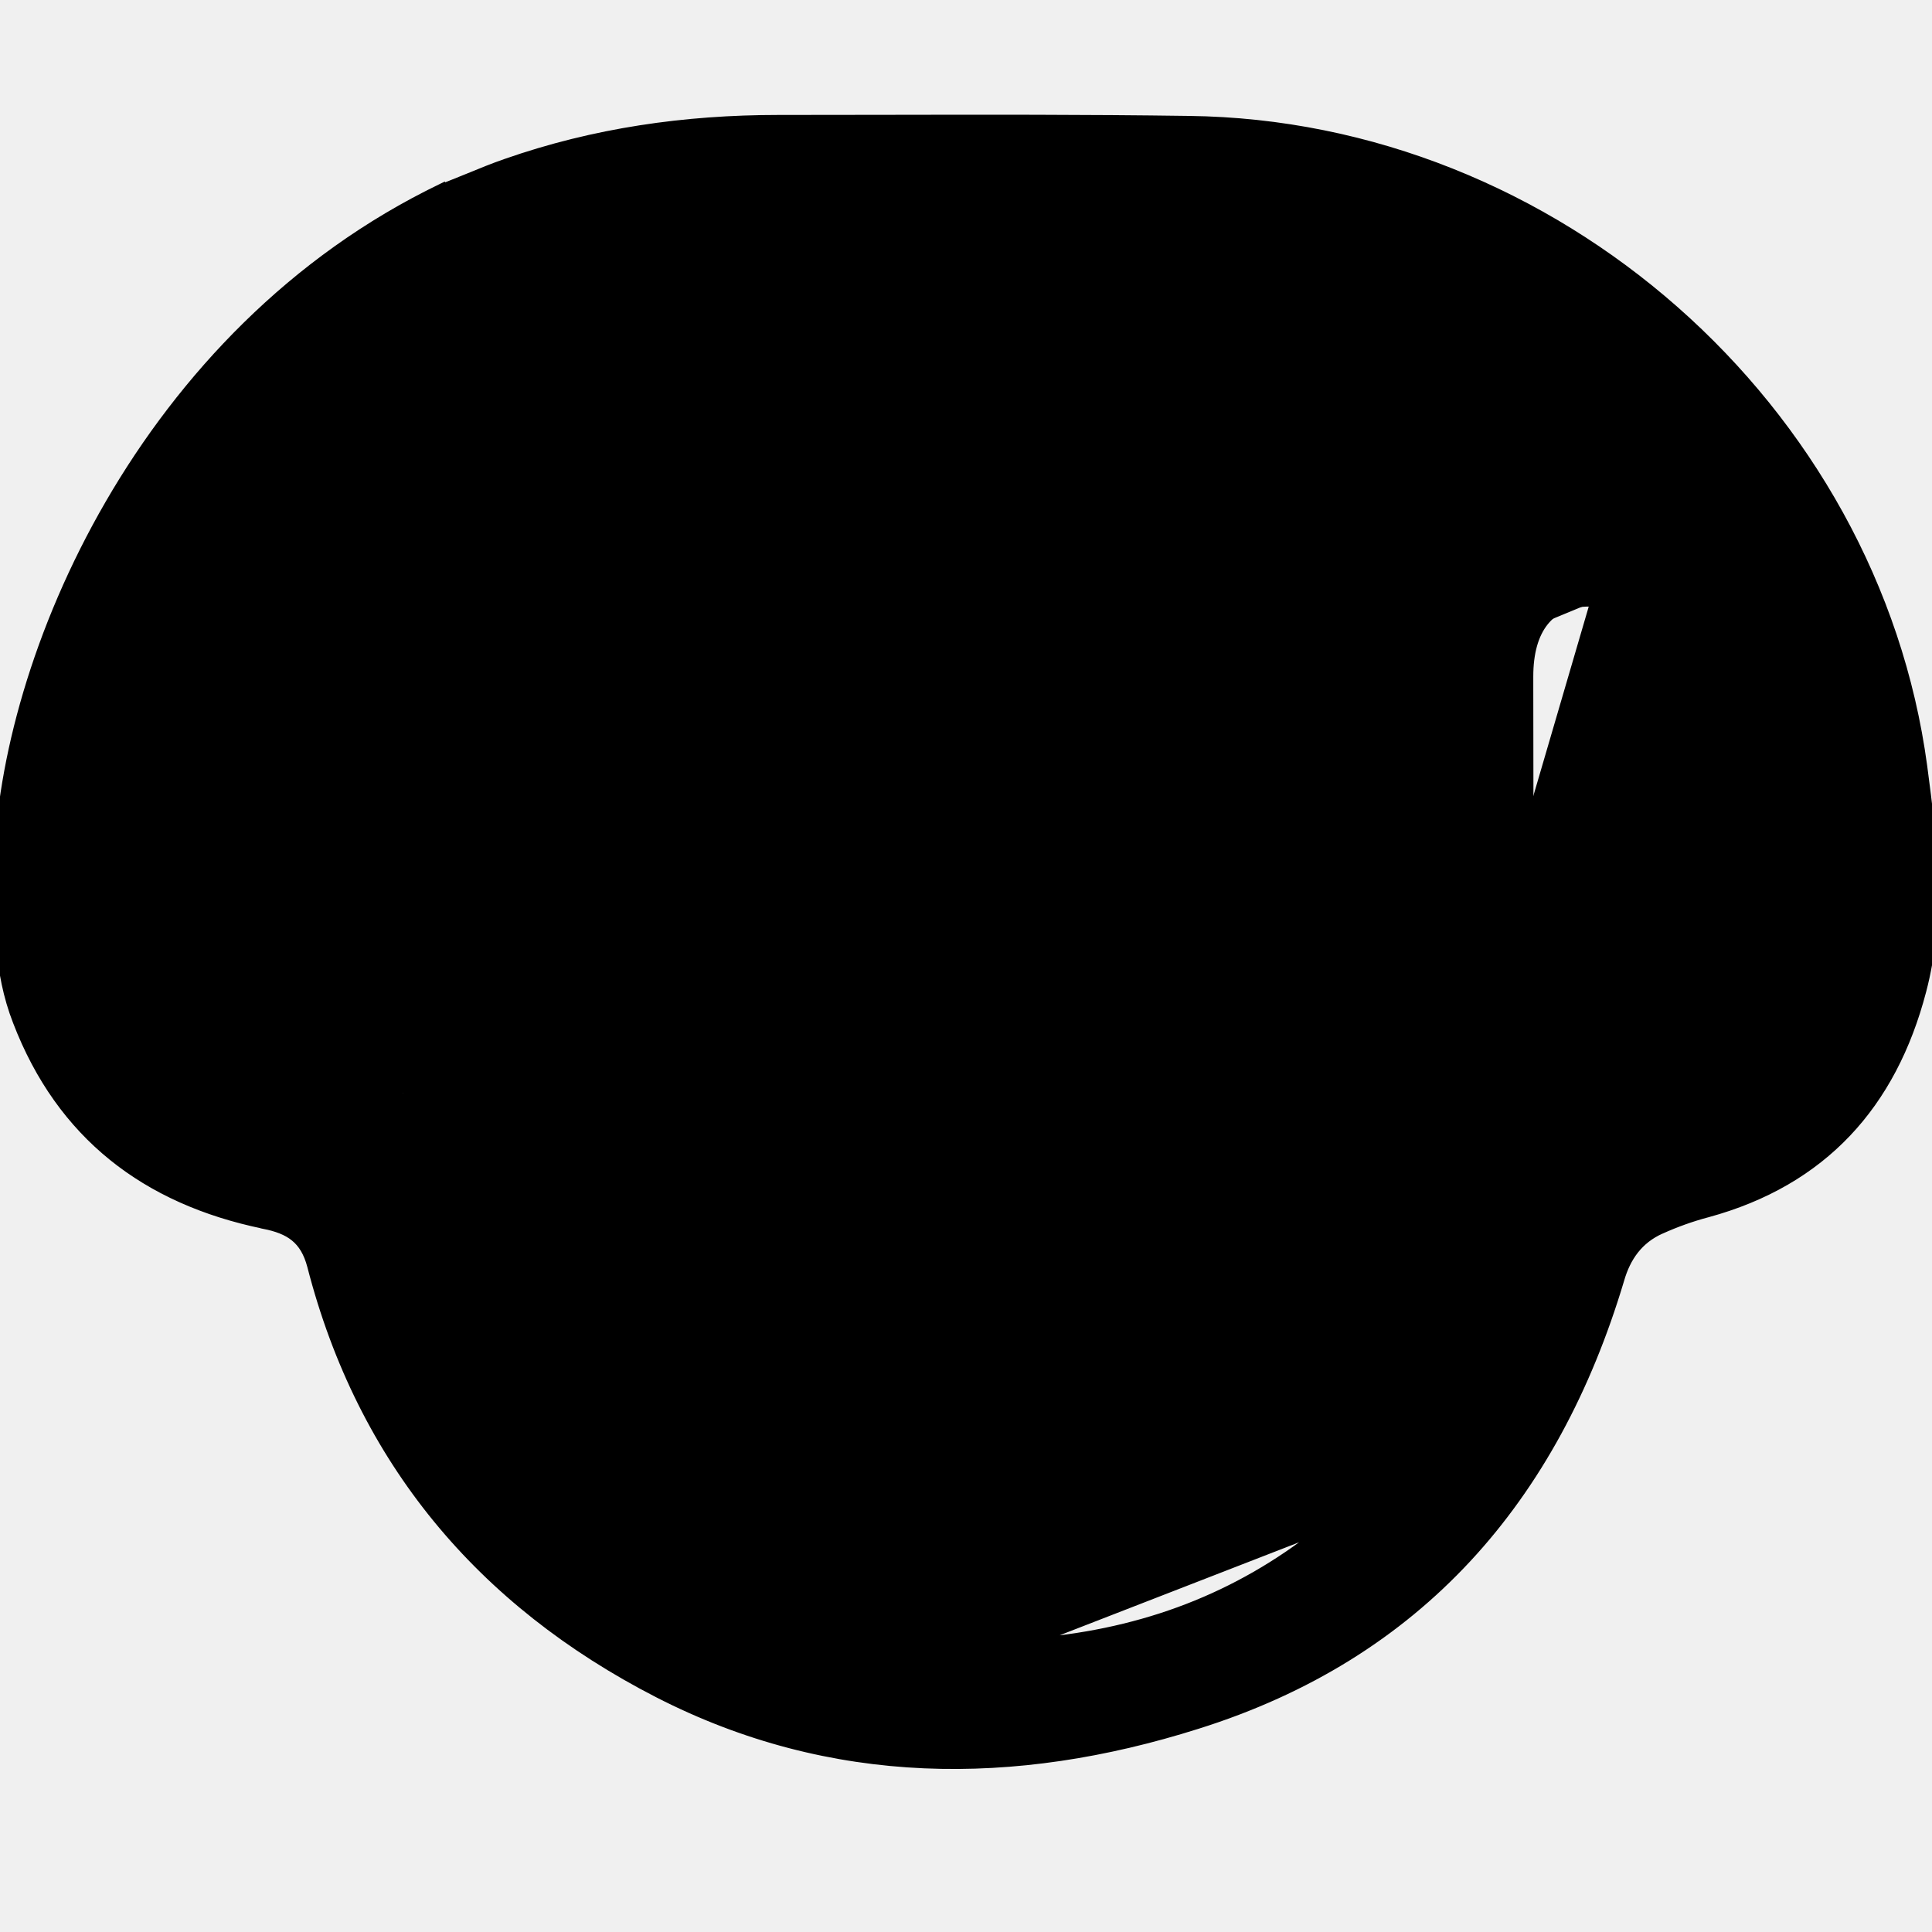
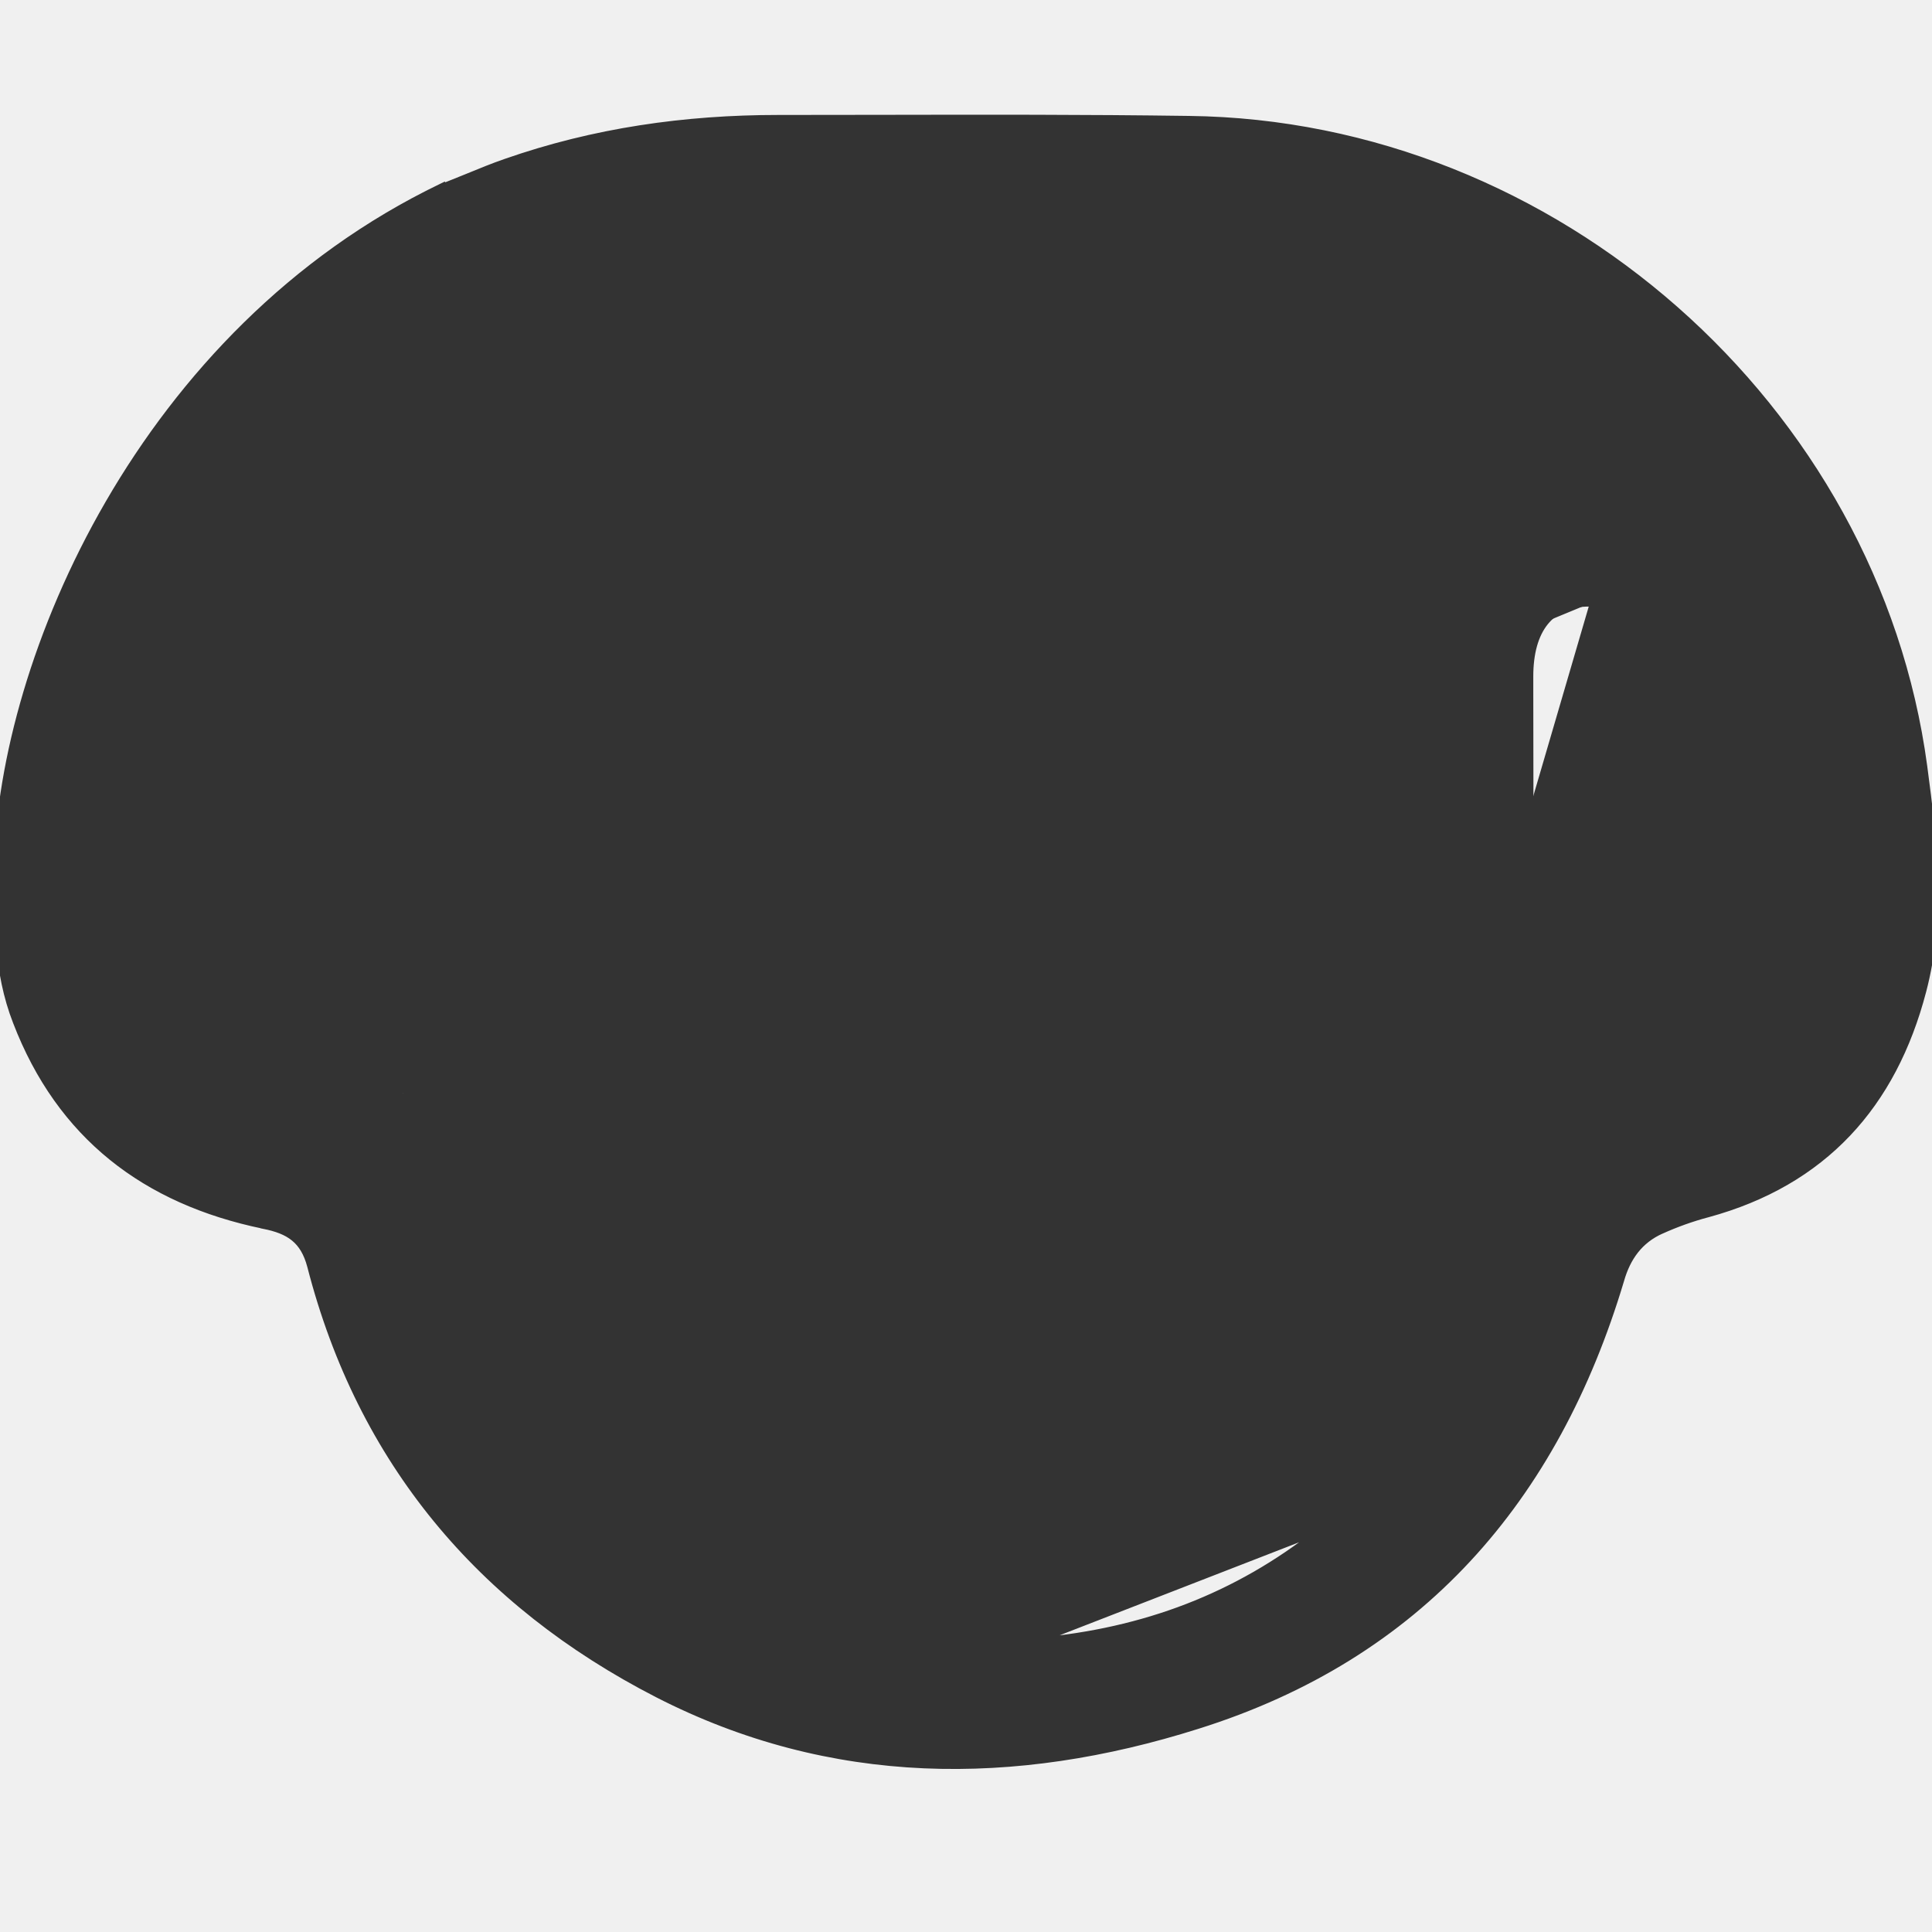
<svg xmlns="http://www.w3.org/2000/svg" width="32" height="32" viewBox="0 0 32 32" fill="none">
-   <g clip-path="url(#clip0_965_1762)">
-     <path d="M21.832 25.369L21.832 25.369C24.206 23.49 25.33 21.01 25.346 18.01V18.01C25.356 16.542 25.353 15.073 25.349 13.604C25.348 12.87 25.346 12.135 25.346 11.4V11.4V11.399V11.399V11.399V11.398V11.398V11.398V11.397V11.397V11.396V11.396V11.396V11.395V11.395V11.395V11.394V11.394V11.394V11.393V11.393V11.393V11.392V11.392V11.391V11.391V11.391V11.39V11.39V11.389V11.389V11.389V11.388V11.388V11.388V11.387V11.387V11.386V11.386V11.386V11.385V11.385V11.385V11.384V11.384V11.383V11.383V11.383V11.382V11.382V11.382V11.381V11.381V11.38V11.38V11.38V11.379V11.379V11.379V11.378V11.378V11.377V11.377V11.377V11.376V11.376V11.376V11.375V11.375V11.374V11.374V11.374V11.373V11.373V11.373V11.372V11.372V11.371V11.371V11.371V11.37V11.37V11.37V11.369V11.369V11.368V11.368V11.367V11.367V11.367V11.366V11.366V11.366V11.365V11.365V11.364V11.364V11.364V11.363V11.363V11.363V11.362V11.362V11.361V11.361V11.361V11.36V11.36V11.36V11.359V11.359V11.358V11.358V11.358V11.357V11.357V11.356V11.356V11.356V11.355V11.355V11.354V11.354V11.354V11.353V11.353V11.353V11.352V11.352V11.351V11.351V11.351V11.35V11.35V11.35V11.349V11.349V11.348V11.348V11.348V11.347V11.347V11.346V11.346V11.346V11.345V11.345V11.344V11.344V11.344V11.343V11.343V11.342V11.342V11.342V11.341V11.341V11.341V11.34V11.34V11.339V11.339V11.339V11.338V11.338V11.338V11.337V11.337V11.336V11.336V11.335V11.335V11.335V11.334V11.334V11.334V11.333V11.333V11.332V11.332V11.332V11.331V11.331V11.33V11.33V11.33V11.329V11.329V11.329V11.328V11.328V11.327V11.327V11.326V11.326V11.326V11.325V11.325V11.325V11.324V11.324V11.323V11.323V11.323V11.322V11.322V11.322V11.321V11.321V11.32V11.32V11.319V11.319V11.319V11.318V11.318V11.318V11.317V11.317V11.316V11.316V11.316V11.315V11.315V11.314V11.314V11.314V11.313V11.313V11.312V11.312V11.312V11.311V11.311V11.31V11.31V11.31V11.309V11.309V11.309V11.308V11.308V11.307V11.307V11.307V11.306V11.306V11.305V11.305V11.305V11.304V11.304V11.303V11.303V11.303V11.302V11.302V11.302V11.301V11.301V11.3V11.3V11.3V11.299V11.299V11.298V11.298V11.298V11.297V11.297V11.296V11.296V11.296V11.295V11.295V11.294V11.294V11.294V11.293V11.293V11.293V11.292V11.292V11.291V11.291V11.29V11.29V11.29V11.289V11.289V11.289V11.288V11.288V11.287V11.287V11.287V11.286V11.286V11.285V11.285V11.285V11.284V11.284V11.284V11.283V11.283V11.282V11.282V11.281V11.281V11.281V11.28V11.28V11.28V11.279V11.279V11.278V11.278V11.278V11.277V11.277V11.276V11.276V11.276V11.275V11.275V11.274V11.274V11.274V11.273V11.273V11.273V11.272V11.272V11.271V11.271V11.271V11.27V11.27V11.269V11.269V11.269V11.268V11.268V11.268V11.267V11.267V11.266V11.266V11.265V11.265V11.265V11.264V11.264V11.264V11.263V11.263V11.262V11.262V11.262V11.261V11.261V11.261V11.26V11.26V11.259V11.259V11.258V11.258V11.258V11.257V11.257V11.257V11.256V11.256V11.255V11.255V11.255V11.254V11.254V11.254V11.253V11.253V11.252V11.252V11.252V11.251V11.251V11.25V11.25V11.25V11.249V11.249V11.248V11.248V11.248V11.247V11.247V11.247V11.246V11.246V11.245V11.245V11.245V11.244V11.244V11.243V11.243V11.243V11.242V11.242V11.242V11.241V11.241V11.24V11.24V11.24V11.239V11.239V11.239V11.238V11.238V11.237V11.237V11.237V11.236V11.236V11.235V11.235V11.235V11.234V11.234V11.233V11.233V11.233V11.232V11.232V11.232V11.231V11.231V11.23V11.23V11.23V11.229V11.229V11.229V11.228V11.228V11.227V11.227V11.227V11.226V11.226V11.226V11.225V11.225V11.224V11.224V11.224V11.223V11.223V11.223V11.222V11.222V11.221V11.221V11.221V11.22V11.22V11.22V11.219V11.219V11.218V11.218V11.218V11.217V11.217V11.216V11.216V11.216V11.215V11.215V11.215V11.214V11.214V11.213V11.213V11.213V11.212V11.212V11.212V11.211V11.211V11.21V11.21V11.21V11.209V11.209V11.209V11.208V11.208V11.208V11.207V11.207V11.207V11.206V11.206V11.205V11.205V11.205V11.204V11.204V11.204C25.346 10.819 25.43 10.515 25.598 10.307C25.767 10.098 26.016 9.993 26.329 9.997M21.832 25.369L6.673 18.105M21.832 25.369C20.489 26.433 18.949 27.02 17.18 27.176M21.832 25.369L17.18 27.176M26.329 9.997C26.631 9.997 26.875 10.113 27.044 10.329C27.211 10.543 27.299 10.85 27.303 11.227L27.303 11.227L27.303 11.24V11.252V11.265V11.278V11.29V11.303V11.316V11.329V11.341V11.354V11.367V11.379V11.392V11.405V11.417V11.43V11.443V11.455V11.468V11.481V11.493V11.506V11.519V11.531V11.544V11.557V11.569V11.582V11.595V11.607V11.62V11.633V11.646V11.658V11.671V11.684V11.696V11.709V11.722V11.734V11.747V11.76V11.772V11.785V11.798V11.81V11.823V11.836V11.848V11.861V11.874V11.886V11.899V11.912V11.925V11.937V11.95V11.963V11.975V11.988V12.001V12.013V12.026V12.039V12.051V12.064V12.077V12.089V12.102V12.115V12.127V12.14V12.153V12.165V12.178V12.191V12.204V12.216V12.229V12.242V12.254V12.267V12.28V12.292V12.305V12.318V12.33V12.343V12.356V12.368V12.381V12.394V12.406V12.419V12.432V12.444V12.457V12.47V12.482V12.495V12.508V12.521V12.533V12.546V12.559V12.571V12.584V12.597V12.609V12.622V12.635V12.647V12.66V12.673V12.685V12.698V12.711V12.723V12.736V12.749V12.761V12.774V12.787V12.8V12.812V12.825V12.838V12.85V12.863V12.876V12.888V12.901V12.914V12.926V12.939V12.952V12.964V12.977V12.99V13.002V13.015V13.028V13.04V13.053V13.066V13.079V13.091V13.104V13.117V13.129V13.142V13.155V13.167V13.18V13.193V13.205V13.218V13.231V13.243V13.256V13.269V13.281V13.294V13.307V13.319V13.332V13.345V13.357V13.37V13.383V13.396V13.408V13.421V13.434V13.446V13.459V13.472V13.484V13.497V13.51V13.522V13.535V13.548V13.56V13.573V13.586V13.598V13.611V13.624V13.636V13.649V13.662V13.675V13.687V13.7V13.713V13.725V13.738V13.751V13.763V13.776V13.789V13.801V13.814V13.827V13.839V13.852V13.865V13.877V13.89V13.903V13.915V13.928V13.941V13.953V13.966V13.979V13.992V14.004V14.017V14.03V14.042V14.055V14.068V14.08V14.093V14.106V14.118V14.131V14.144V14.156V14.169V14.182V14.194V14.207V14.22V14.232V14.245V14.258V14.27V14.283V14.296V14.309V14.321V14.334V14.347V14.359V14.372V14.385V14.397V14.41V14.423V14.435V14.448V14.461V14.473V14.486V14.499V14.511V14.524V14.537V14.549V14.562V14.575V14.587V14.6V14.613V14.626V14.638V14.651V14.664V14.676V14.689V14.702V14.714V14.727V14.74V14.752V14.765V14.778V14.79V14.803V14.816V14.828V14.841V14.854V14.866V14.879V14.892V14.905V14.917V14.93V14.943V14.955V14.968V14.98V14.993V15.006V15.019V15.031V15.044V15.057V15.069V15.082V15.095V15.107V15.12V15.133V15.145V15.158V15.171V15.183V15.196V15.209V15.222V15.234V15.247V15.259V15.272V15.285V15.298V15.31V15.323V15.336V15.348V15.361V15.374V15.386V15.399V15.412V15.424V15.437V15.45V15.462V15.475V15.488V15.5V15.513V15.526V15.539V15.551V15.564V15.576V15.589V15.602V15.615V15.627V15.64V15.653V15.665V15.678V15.691V15.703V15.716V15.729V15.741V15.754V15.767V15.779V15.792V15.805V15.818V15.83V15.843V15.855V15.868V15.881V15.893V15.906V15.919V15.932V15.944V15.957V15.97V15.982V15.995V16.008V16.02V16.033V16.046V16.058V16.071V16.084V16.096V16.109V16.122V16.134V16.147V16.16V16.172V16.185V16.198V16.211V16.223V16.236V16.249V16.261V16.274V16.287V16.299V16.312V16.325V16.337V16.35V16.363V16.375V16.388V16.401V16.413V16.426V16.439V16.451V16.464V16.477V16.489V16.502V16.515V16.528V16.54V16.553V16.566V16.578V16.591V16.604V16.616V16.629V16.642V16.654V16.667V16.68V16.692V16.705V16.718V16.73V16.743V16.756V16.768V16.781V16.794V16.806V16.819V16.832V16.845V16.857V16.87V16.883V16.895V16.908V16.921V16.933V16.946V16.959V16.971V16.984V16.997V17.009V17.022V17.035V17.047V17.06V17.073V17.085V17.098V17.111V17.124V17.136V17.149V17.162V17.174V17.187V17.2V17.212V17.225V17.238V17.25V17.263V17.276V17.288V17.301V17.314V17.326V17.339V17.352V17.364V17.377V17.39V17.402V17.415V17.428V17.441V17.453V17.466V17.479V17.491V17.504V17.517V17.529V17.542V17.555V17.567V17.58V17.593V17.605V17.618V17.631V17.643V17.656V17.669V17.681V17.694V17.707V17.72C27.303 17.853 27.303 17.978 27.311 18.11C27.319 18.211 27.344 18.265 27.381 18.292C27.418 18.32 27.48 18.331 27.591 18.308L27.591 18.308C28.191 18.189 28.777 17.819 29.223 17.322C29.67 16.825 29.974 16.203 30.017 15.583L30.017 15.583C30.3 11.485 28.735 8.22 25.445 5.79C23.638 4.46 21.539 3.95 19.302 3.935C16.971 3.919 14.64 3.919 12.309 3.958L12.309 3.958C11.617 3.966 10.925 4.068 10.247 4.201C9.777 4.296 9.315 4.438 8.825 4.589C8.627 4.651 8.423 4.713 8.212 4.775L8.174 4.786L8.171 4.781C6.94 5.213 5.838 6.153 4.989 7.08C4.13 8.017 3.534 8.937 3.325 9.293L3.325 9.293C2.161 11.267 1.721 13.42 1.988 15.683L1.988 15.683C2.144 17.013 3.169 18.044 4.485 18.324C4.557 18.337 4.629 18.338 4.738 18.338C4.742 18.297 4.745 18.257 4.749 18.218C4.762 18.083 4.773 17.957 4.773 17.83V17.817V17.804V17.791V17.778V17.766V17.753V17.74V17.727V17.714V17.701V17.689V17.676V17.663V17.65V17.637V17.625V17.612V17.599V17.586V17.573V17.561V17.548V17.535V17.522V17.509V17.496V17.483V17.471V17.458V17.445V17.432V17.419V17.407V17.394V17.381V17.368V17.355V17.343V17.33V17.317V17.304V17.291V17.278V17.265V17.253V17.24V17.227V17.214V17.201V17.189V17.176V17.163V17.15V17.137V17.124V17.112V17.099V17.086V17.073V17.06V17.047V17.035V17.022V17.009V16.996V16.983V16.971V16.958V16.945V16.932V16.919V16.906V16.893V16.881V16.868V16.855V16.842V16.829V16.817V16.804V16.791V16.778V16.765V16.752V16.739V16.727V16.714V16.701V16.688V16.675V16.663V16.65V16.637V16.624V16.611V16.598V16.585V16.573V16.56V16.547V16.534V16.521V16.509V16.496V16.483V16.47V16.457V16.444V16.431V16.419V16.406V16.393V16.38V16.367V16.355V16.342V16.329V16.316V16.303V16.29V16.277V16.265V16.252V16.239V16.226V16.213V16.201V16.188V16.175V16.162V16.149V16.136V16.123V16.111V16.098V16.085V16.072V16.059V16.047V16.034V16.021V16.008V15.995V15.982V15.969V15.957V15.944V15.931V15.918V15.905V15.892V15.88V15.867V15.854V15.841V15.828V15.815V15.803V15.79V15.777V15.764V15.751V15.738V15.726V15.713V15.7V15.687V15.674V15.661V15.649V15.636V15.623V15.61V15.597V15.584V15.571V15.559V15.546V15.533V15.52V15.507V15.494V15.482V15.469V15.456V15.443V15.43V15.417V15.405V15.392V15.379V15.366V15.353V15.34V15.328V15.315V15.302V15.289V15.276V15.263V15.25V15.238V15.225V15.212V15.199V15.186V15.173V15.161V15.148V15.135V15.122V15.109V15.096V15.084V15.071V15.058V15.045V15.032V15.019V15.007V14.994V14.981V14.968V14.955V14.942V14.929V14.917V14.904V14.891V14.878V14.865V14.852V14.839V14.827V14.814V14.801V14.788V14.775V14.762V14.75V14.737V14.724V14.711V14.698V14.685V14.673V14.66V14.647V14.634V14.621V14.608V14.595V14.583V14.57V14.557V14.544V14.531V14.518V14.506V14.493V14.48V14.467V14.454V14.441V14.429V14.416V14.403V14.39V14.377V14.364V14.351V14.339V14.326V14.313V14.3V14.287V14.274V14.262V14.249V14.236V14.223V14.21V14.197V14.185V14.172V14.159V14.146V14.133V14.12V14.107V14.095V14.082V14.069V14.056V14.043V14.03V14.018V14.005V13.992V13.979V13.966V13.953V13.941V13.928V13.915V13.902V13.889V13.876V13.864V13.851V13.838V13.825V13.812V13.799V13.787V13.774V13.761V13.748V13.735V13.722V13.71V13.697V13.684V13.671V13.658V13.645V13.632V13.62V13.607V13.594V13.581V13.568V13.555V13.543V13.53V13.517V13.504V13.491V13.478V13.466V13.453V13.44V13.427V13.414V13.401V13.389V13.376V13.363V13.35V13.337V13.324V13.311V13.299V13.286V13.273V13.26V13.247V13.234V13.222V13.209V13.196V13.183V13.17V13.157V13.145V13.132V13.119V13.106V13.093V13.08V13.068V13.055V13.042V13.029V13.016V13.003V12.991V12.978V12.965V12.952V12.939V12.926V12.914V12.901V12.888V12.875V12.862V12.849V12.836V12.824V12.811V12.798V12.785V12.772V12.759V12.747V12.734V12.721V12.708V12.695V12.682V12.67V12.657V12.644V12.631V12.618V12.605V12.593V12.58V12.567V12.554V12.541V12.528V12.516V12.503V12.49V12.477V12.464V12.451V12.439V12.426V12.413V12.4V12.387V12.374V12.362V12.349V12.336V12.323V12.31V12.297V12.285V12.272V12.259V12.246V12.233V12.22V12.208V12.195V12.182V12.169V12.156V12.143V12.131V12.118V12.105V12.092V12.079V12.066V12.054V12.041V12.028V12.015V12.002V11.989V11.977V11.964V11.951V11.938V11.925V11.913V11.9V11.887V11.874V11.861V11.848V11.836V11.823V11.81V11.797V11.784V11.771V11.759V11.746V11.733V11.72V11.707V11.694V11.682V11.669V11.656V11.643V11.63V11.618V11.605V11.592V11.579V11.566V11.553V11.541V11.528V11.515V11.502V11.489V11.476V11.464V11.451V11.438V11.425V11.412V11.4V11.387V11.374V11.361V11.348V11.335V11.323V11.31V11.297V11.284V11.271V11.259V11.257C4.773 11.117 4.773 10.965 4.79 10.82L4.79 10.818L4.79 10.818C4.865 10.322 5.273 9.973 5.764 9.981C6.233 9.981 6.64 10.347 6.707 10.819C6.726 10.949 6.725 11.08 6.723 11.206C6.723 11.237 6.723 11.268 6.723 11.298C6.723 12.053 6.722 12.809 6.721 13.566C6.719 15.079 6.718 16.594 6.723 18.105M26.329 9.997C26.329 9.997 26.328 9.997 26.328 9.997V10.047L26.329 9.997C26.329 9.997 26.329 9.997 26.329 9.997ZM6.723 18.105L6.673 18.105M6.723 18.105C6.723 18.105 6.723 18.105 6.723 18.105L6.673 18.105M6.723 18.105C6.746 21.8 8.466 24.483 11.668 26.27L11.644 26.313C8.427 24.519 6.697 21.82 6.673 18.105M19.69 1.97C17.989 1.946 16.292 1.949 14.593 1.952C14.027 1.953 13.46 1.954 12.893 1.954C11.347 1.954 9.84 2.167 8.371 2.681C8.165 2.752 7.96 2.836 7.744 2.925C7.618 2.976 7.489 3.029 7.354 3.082L7.348 3.072L7.307 3.092C2.34 5.486 0.032 10.92 -0.048 14.319H-0.048L-0.048 14.319L-0.048 14.324C-0.055 15.202 -0.063 16.092 0.264 16.927C0.99 18.817 2.404 19.898 4.363 20.302L4.363 20.303C4.577 20.345 4.742 20.406 4.867 20.508C4.991 20.609 5.081 20.754 5.139 20.974C5.972 24.208 7.95 26.556 10.886 28.065L10.886 28.065C13.769 29.544 16.81 29.543 19.831 28.588C23.516 27.433 25.764 24.838 26.851 21.204L26.851 21.204C26.958 20.829 27.163 20.544 27.518 20.386L27.519 20.386C27.761 20.277 28.02 20.183 28.285 20.113L28.286 20.113C30.209 19.588 31.36 18.307 31.854 16.418C32.181 15.18 32.037 13.935 31.871 12.692L31.871 12.692C31.069 6.734 25.753 2.041 19.69 1.97ZM19.69 1.97C19.69 1.97 19.69 1.97 19.69 1.97L19.69 2.02L19.69 1.97C19.69 1.97 19.69 1.97 19.69 1.97ZM17.18 27.176L17.184 27.226L17.18 27.176ZM17.801 21.526H17.809H17.801ZM17.801 21.526H17.794M17.801 21.526H17.794M17.794 21.526H17.787M17.794 21.526H17.787M17.787 21.526H17.779M17.787 21.526H17.779M17.779 21.526H17.772M17.779 21.526H17.772M17.772 21.526H17.765M17.772 21.526H17.765M17.765 21.526H17.757M17.765 21.526H17.757M17.757 21.526H17.75M17.757 21.526H17.75M17.75 21.526H17.743M17.75 21.526H17.743M17.743 21.526H17.735M17.743 21.526H17.735M17.735 21.526H17.728M17.735 21.526H17.728M17.728 21.526H17.721M17.728 21.526H17.721M17.721 21.526H17.713M17.721 21.526H17.713M17.713 21.526H17.706M17.713 21.526H17.706M17.706 21.526H17.699M17.706 21.526H17.699M17.699 21.526H17.692M17.699 21.526H17.692M17.692 21.526H17.684M17.692 21.526H17.684M17.684 21.526H17.677M17.684 21.526H17.677M17.677 21.526H17.67M17.677 21.526H17.67M17.67 21.526H17.662M17.67 21.526H17.662M17.662 21.526H17.655M17.662 21.526H17.655M17.655 21.526H17.648M17.655 21.526H17.648M17.648 21.526H17.64M17.648 21.526H17.64M17.64 21.526H17.633M17.64 21.526H17.633M17.633 21.526H17.626M17.633 21.526H17.626M17.626 21.526H17.618M17.626 21.526H17.618M17.618 21.526H17.611M17.618 21.526H17.611M17.611 21.526H17.604M17.611 21.526H17.604M17.604 21.526H17.596M17.604 21.526H17.596M17.596 21.526H17.589M17.596 21.526H17.589M17.589 21.526H17.582M17.589 21.526H17.582M17.582 21.526H17.574M17.582 21.526H17.574M17.574 21.526H17.567M17.574 21.526H17.567M17.567 21.526H17.56M17.567 21.526H17.56M17.56 21.526H17.552M17.56 21.526H17.552M17.552 21.526H17.545M17.552 21.526H17.545M17.545 21.526H17.538M17.545 21.526H17.538M17.538 21.526H17.53M17.538 21.526H17.53M17.53 21.526H17.523M17.53 21.526H17.523M17.523 21.526H17.516M17.523 21.526H17.516M17.516 21.526H17.509M17.516 21.526H17.509M17.509 21.526H17.501M17.509 21.526H17.501M17.501 21.526H17.494M17.501 21.526H17.494M17.494 21.526H17.486M17.494 21.526H17.486M17.486 21.526H17.479M17.486 21.526H17.479M17.479 21.526H17.472M17.479 21.526H17.472M17.472 21.526H17.465M17.472 21.526H17.465M17.465 21.526H17.457M17.465 21.526H17.457M17.457 21.526H17.45M17.457 21.526H17.45M17.45 21.526H17.443M17.45 21.526H17.443M17.443 21.526H17.435M17.443 21.526H17.435M17.435 21.526H17.428M17.435 21.526H17.428M17.428 21.526H17.421M17.428 21.526H17.421M17.421 21.526H17.413M17.421 21.526H17.413M17.413 21.526H17.406M17.413 21.526H17.406M17.406 21.526H17.399M17.406 21.526H17.399M17.399 21.526H17.391M17.399 21.526H17.391M17.391 21.526H17.384M17.391 21.526H17.384M17.384 21.526H17.377M17.384 21.526H17.377M17.377 21.526H17.369M17.377 21.526H17.369M17.369 21.526H17.362M17.369 21.526H17.362M17.362 21.526H17.355M17.362 21.526H17.355M17.355 21.526H17.347M17.355 21.526H17.347M17.347 21.526H17.34M17.347 21.526H17.34M17.34 21.526H17.333M17.34 21.526H17.333M17.333 21.526H17.325M17.333 21.526H17.325M17.325 21.526H17.318M17.325 21.526H17.318M17.318 21.526H17.311M17.318 21.526H17.311M17.311 21.526H17.303M17.311 21.526H17.303M17.303 21.526H17.296M17.303 21.526H17.296M17.296 21.526H17.289M17.296 21.526H17.289M17.289 21.526H17.281M17.289 21.526H17.281M17.281 21.526H17.274M17.281 21.526H17.274M17.274 21.526H17.267M17.274 21.526H17.267M17.267 21.526H17.259M17.267 21.526H17.259M17.259 21.526H17.252M17.259 21.526H17.252M17.252 21.526H17.245M17.252 21.526H17.245M17.245 21.526H17.237M17.245 21.526H17.237M17.237 21.526H17.23M17.237 21.526H17.23M17.23 21.526H17.223M17.23 21.526H17.223M17.223 21.526H17.215M17.223 21.526H17.215M17.215 21.526H17.208M17.215 21.526H17.208M17.208 21.526H17.201M17.208 21.526H17.201M17.201 21.526H17.193M17.201 21.526H17.193M17.193 21.526H17.186M17.193 21.526H17.186M17.186 21.526H17.179M17.186 21.526H17.179M17.179 21.526H17.172M17.179 21.526H17.172M17.172 21.526H17.164M17.172 21.526H17.164M17.164 21.526H17.157M17.164 21.526H17.157M17.157 21.526H17.149M17.157 21.526H17.149M17.149 21.526H17.142M17.149 21.526H17.142M17.142 21.526H17.135M17.142 21.526H17.135M17.135 21.526H17.128M17.135 21.526H17.128M17.128 21.526H17.12M17.128 21.526H17.12M17.12 21.526H17.113M17.12 21.526H17.113M17.113 21.526H17.105M17.113 21.526H17.105M17.105 21.526H17.098M17.105 21.526H17.098M17.098 21.526H17.091M17.098 21.526H17.091M17.091 21.526H17.084M17.091 21.526H17.084M17.084 21.526H17.076M17.084 21.526H17.076M17.076 21.526H17.069M17.076 21.526H17.069M17.069 21.526H17.061M17.069 21.526H17.061M17.061 21.526H17.054M17.061 21.526H17.054M17.054 21.526H17.047M17.054 21.526H17.047M17.047 21.526H17.04M17.047 21.526H17.04M17.04 21.526H17.032M17.04 21.526H17.032M17.032 21.526H17.025M17.032 21.526H17.025M17.025 21.526H17.017M17.025 21.526H17.017M17.017 21.526H17.01M17.017 21.526H17.01M17.01 21.526H17.003M17.01 21.526H17.003M17.003 21.526H16.995M17.003 21.526H16.995M16.995 21.526H16.988M16.995 21.526H16.988M16.988 21.526H16.981M16.988 21.526H16.981M16.981 21.526H16.974M16.981 21.526H16.974M16.974 21.526H16.966M16.974 21.526H16.966M16.966 21.526H16.959M16.966 21.526H16.959M16.959 21.526H16.951M16.959 21.526H16.951M16.951 21.526H16.944M16.951 21.526H16.944M16.944 21.526H16.937M16.944 21.526H16.937M16.937 21.526H16.93M16.937 21.526H16.93M16.93 21.526H16.922M16.93 21.526H16.922M16.922 21.526H16.915H16.922ZM14.615 27.163C14.612 27.178 14.609 27.194 14.606 27.209L14.655 27.218L14.661 27.168C14.645 27.167 14.63 27.165 14.615 27.163ZM19.041 22.29L19.041 22.289L18.994 22.308L19.041 22.29ZM18.641 23.682L18.641 23.682L18.607 23.645L18.641 23.682ZM17.076 25.13L17.077 25.129L17.042 25.093L17.076 25.13ZM16.91 25.472L16.909 25.469L16.86 25.479L16.91 25.472ZM13.241 21.72C13.028 21.85 12.877 22.045 12.783 22.298L14.055 21.526C13.724 21.526 13.454 21.59 13.241 21.72Z" fill="black" stroke="black" stroke-width="0.1" />
-     <path d="M13.386 14.994C12.823 14.994 12.389 14.57 12.382 14.019C12.376 13.449 12.81 13 13.379 13C13.948 13 14.389 13.442 14.382 14.013C14.376 14.577 13.948 15 13.386 15V14.994Z" fill="black" />
-     <path d="M18.905 15C18.33 15 17.908 14.564 17.915 13.981C17.921 13.423 18.349 13 18.911 13C19.461 13 19.902 13.442 19.915 13.987C19.921 14.545 19.467 15 18.905 14.994V15Z" fill="black" />
+   <g clip-path="url(#clip0_1512_1693)">
+     <path d="M21.832 25.369L21.832 25.369C24.206 23.49 25.33 21.01 25.346 18.01V18.01C25.356 16.542 25.353 15.073 25.349 13.604C25.348 12.87 25.346 12.135 25.346 11.4V11.4V11.399V11.399V11.399V11.398V11.398V11.398V11.397V11.397V11.396V11.396V11.396V11.395V11.395V11.395V11.394V11.394V11.394V11.393V11.393V11.393V11.392V11.392V11.391V11.391V11.391V11.39V11.39V11.389V11.389V11.389V11.388V11.388V11.388V11.387V11.387V11.386V11.386V11.386V11.385V11.385V11.385V11.384V11.384V11.383V11.383V11.383V11.382V11.382V11.382V11.381V11.381V11.38V11.38V11.38V11.379V11.379V11.379V11.378V11.378V11.377V11.377V11.377V11.376V11.376V11.376V11.375V11.375V11.374V11.374V11.374V11.373V11.373V11.373V11.372V11.372V11.371V11.371V11.371V11.37V11.37V11.37V11.369V11.369V11.368V11.368V11.367V11.367V11.367V11.366V11.366V11.366V11.365V11.365V11.364V11.364V11.364V11.363V11.363V11.363V11.362V11.362V11.361V11.361V11.361V11.36V11.36V11.36V11.359V11.359V11.358V11.358V11.358V11.357V11.357V11.356V11.356V11.356V11.355V11.355V11.354V11.354V11.354V11.353V11.353V11.353V11.352V11.352V11.351V11.351V11.351V11.35V11.35V11.35V11.349V11.349V11.348V11.348V11.348V11.347V11.347V11.346V11.346V11.346V11.345V11.345V11.344V11.344V11.344V11.343V11.343V11.342V11.342V11.342V11.341V11.341V11.341V11.34V11.34V11.339V11.339V11.339V11.338V11.338V11.338V11.337V11.337V11.336V11.336V11.335V11.335V11.335V11.334V11.334V11.334V11.333V11.333V11.332V11.332V11.332V11.331V11.331V11.33V11.33V11.33V11.329V11.329V11.329V11.328V11.328V11.327V11.327V11.326V11.326V11.326V11.325V11.325V11.325V11.324V11.324V11.323V11.323V11.323V11.322V11.322V11.322V11.321V11.321V11.32V11.32V11.319V11.319V11.319V11.318V11.318V11.318V11.317V11.317V11.316V11.316V11.316V11.315V11.315V11.314V11.314V11.314V11.313V11.313V11.312V11.312V11.312V11.311V11.311V11.31V11.31V11.31V11.309V11.309V11.309V11.308V11.308V11.307V11.307V11.307V11.306V11.306V11.305V11.305V11.305V11.304V11.304V11.303V11.303V11.303V11.302V11.302V11.302V11.301V11.301V11.3V11.3V11.3V11.299V11.299V11.298V11.298V11.298V11.297V11.297V11.296V11.296V11.296V11.295V11.295V11.294V11.294V11.294V11.293V11.293V11.293V11.292V11.292V11.291V11.291V11.29V11.29V11.29V11.289V11.289V11.289V11.288V11.288V11.287V11.287V11.287V11.286V11.286V11.285V11.285V11.285V11.284V11.284V11.284V11.283V11.283V11.282V11.282V11.281V11.281V11.281V11.28V11.28V11.28V11.279V11.279V11.278V11.278V11.278V11.277V11.277V11.276V11.276V11.276V11.275V11.275V11.274V11.274V11.274V11.273V11.273V11.273V11.272V11.272V11.271V11.271V11.271V11.27V11.27V11.269V11.269V11.269V11.268V11.268V11.268V11.267V11.267V11.266V11.266V11.265V11.265V11.265V11.264V11.264V11.264V11.263V11.263V11.262V11.262V11.262V11.261V11.261V11.261V11.26V11.26V11.259V11.259V11.258V11.258V11.258V11.257V11.257V11.257V11.256V11.256V11.255V11.255V11.255V11.254V11.254V11.254V11.253V11.253V11.252V11.252V11.252V11.251V11.251V11.25V11.25V11.25V11.249V11.249V11.248V11.248V11.248V11.247V11.247V11.247V11.246V11.246V11.245V11.245V11.245V11.244V11.244V11.243V11.243V11.243V11.242V11.242V11.242V11.241V11.241V11.24V11.24V11.24V11.239V11.239V11.239V11.238V11.238V11.237V11.237V11.237V11.236V11.236V11.235V11.235V11.235V11.234V11.234V11.233V11.233V11.233V11.232V11.232V11.232V11.231V11.231V11.23V11.23V11.23V11.229V11.229V11.229V11.228V11.228V11.227V11.227V11.227V11.226V11.226V11.226V11.225V11.225V11.224V11.224V11.224V11.223V11.223V11.223V11.222V11.222V11.221V11.221V11.221V11.22V11.22V11.22V11.219V11.219V11.218V11.218V11.218V11.217V11.217V11.216V11.216V11.216V11.215V11.215V11.215V11.214V11.214V11.213V11.213V11.213V11.212V11.212V11.212V11.211V11.211V11.21V11.21V11.21V11.209V11.209V11.209V11.208V11.208V11.208V11.207V11.207V11.207V11.206V11.206V11.205V11.205V11.205V11.204V11.204V11.204C25.346 10.819 25.43 10.515 25.598 10.307C25.767 10.098 26.016 9.993 26.329 9.997M21.832 25.369L6.673 18.105M21.832 25.369C20.489 26.433 18.949 27.02 17.18 27.176M21.832 25.369L17.18 27.176M26.329 9.997C26.631 9.997 26.875 10.113 27.044 10.329C27.211 10.543 27.299 10.85 27.303 11.227L27.303 11.227L27.303 11.24V11.252V11.265V11.278V11.29V11.303V11.316V11.329V11.341V11.354V11.367V11.379V11.392V11.405V11.417V11.43V11.443V11.455V11.468V11.481V11.493V11.506V11.519V11.531V11.544V11.557V11.569V11.582V11.595V11.607V11.62V11.633V11.646V11.658V11.671V11.684V11.696V11.709V11.722V11.734V11.747V11.76V11.772V11.785V11.798V11.81V11.823V11.836V11.848V11.861V11.874V11.886V11.899V11.912V11.925V11.937V11.95V11.963V11.975V11.988V12.001V12.013V12.026V12.039V12.051V12.064V12.077V12.089V12.102V12.115V12.127V12.14V12.153V12.165V12.178V12.191V12.204V12.216V12.229V12.242V12.254V12.267V12.28V12.292V12.305V12.318V12.33V12.343V12.356V12.368V12.381V12.394V12.406V12.419V12.432V12.444V12.457V12.47V12.482V12.495V12.508V12.521V12.533V12.546V12.559V12.571V12.584V12.597V12.609V12.622V12.635V12.647V12.66V12.673V12.685V12.698V12.711V12.723V12.736V12.749V12.761V12.774V12.787V12.8V12.812V12.825V12.838V12.85V12.863V12.876V12.888V12.901V12.914V12.926V12.939V12.952V12.964V12.977V12.99V13.002V13.015V13.028V13.04V13.053V13.066V13.079V13.091V13.104V13.117V13.129V13.142V13.155V13.167V13.18V13.193V13.205V13.218V13.231V13.243V13.256V13.269V13.281V13.294V13.307V13.319V13.332V13.345V13.357V13.37V13.383V13.396V13.408V13.421V13.434V13.446V13.459V13.472V13.484V13.497V13.51V13.522V13.535V13.548V13.56V13.573V13.586V13.598V13.611V13.624V13.636V13.649V13.662V13.675V13.687V13.7V13.713V13.725V13.738V13.751V13.763V13.776V13.789V13.801V13.814V13.827V13.839V13.852V13.865V13.877V13.89V13.903V13.915V13.928V13.941V13.953V13.966V13.979V13.992V14.004V14.017V14.03V14.042V14.055V14.068V14.08V14.093V14.106V14.118V14.131V14.144V14.156V14.169V14.182V14.194V14.207V14.22V14.232V14.245V14.258V14.27V14.283V14.296V14.309V14.321V14.334V14.347V14.359V14.372V14.385V14.397V14.41V14.423V14.435V14.448V14.461V14.473V14.486V14.499V14.511V14.524V14.537V14.549V14.562V14.575V14.587V14.6V14.613V14.626V14.638V14.651V14.664V14.676V14.689V14.702V14.714V14.727V14.74V14.752V14.765V14.778V14.79V14.803V14.816V14.828V14.841V14.854V14.866V14.879V14.892V14.905V14.917V14.93V14.943V14.955V14.968V14.98V14.993V15.006V15.019V15.031V15.044V15.057V15.069V15.082V15.095V15.107V15.12V15.133V15.145V15.158V15.171V15.183V15.196V15.209V15.222V15.234V15.247V15.259V15.272V15.285V15.298V15.31V15.323V15.336V15.348V15.361V15.374V15.386V15.399V15.412V15.424V15.437V15.45V15.462V15.475V15.488V15.5V15.513V15.526V15.539V15.551V15.564V15.576V15.589V15.602V15.615V15.627V15.64V15.653V15.665V15.678V15.691V15.703V15.716V15.729V15.741V15.754V15.767V15.779V15.792V15.805V15.818V15.83V15.843V15.855V15.868V15.881V15.893V15.906V15.919V15.932V15.944V15.957V15.97V15.982V15.995V16.008V16.02V16.033V16.046V16.058V16.071V16.084V16.096V16.109V16.122V16.134V16.147V16.16V16.172V16.185V16.198V16.211V16.223V16.236V16.249V16.261V16.274V16.287V16.299V16.312V16.325V16.337V16.35V16.363V16.375V16.388V16.401V16.413V16.426V16.439V16.451V16.464V16.477V16.489V16.502V16.515V16.528V16.54V16.553V16.566V16.578V16.591V16.604V16.616V16.629V16.642V16.654V16.667V16.68V16.692V16.705V16.718V16.73V16.743V16.756V16.768V16.781V16.794V16.806V16.819V16.832V16.845V16.857V16.87V16.883V16.895V16.908V16.921V16.933V16.946V16.959V16.971V16.984V16.997V17.009V17.022V17.035V17.047V17.06V17.073V17.085V17.098V17.111V17.124V17.136V17.149V17.162V17.174V17.187V17.2V17.212V17.225V17.238V17.25V17.263V17.276V17.288V17.301V17.314V17.326V17.339V17.352V17.364V17.377V17.39V17.402V17.415V17.428V17.441V17.453V17.466V17.479V17.491V17.504V17.517V17.529V17.542V17.555V17.567V17.58V17.593V17.605V17.618V17.631V17.643V17.656V17.669V17.681V17.694V17.707V17.72C27.303 17.853 27.303 17.978 27.311 18.11C27.319 18.211 27.344 18.265 27.381 18.292C27.418 18.32 27.48 18.331 27.591 18.308L27.591 18.308C28.191 18.189 28.777 17.819 29.223 17.322C29.67 16.825 29.974 16.203 30.017 15.583L30.017 15.583C30.3 11.485 28.735 8.22 25.445 5.79C23.638 4.46 21.539 3.95 19.302 3.935C16.971 3.919 14.64 3.919 12.309 3.958L12.309 3.958C11.617 3.966 10.925 4.068 10.247 4.201C9.777 4.296 9.315 4.438 8.825 4.589C8.627 4.651 8.423 4.713 8.212 4.775L8.174 4.786L8.171 4.781C6.94 5.213 5.838 6.153 4.989 7.08C4.13 8.017 3.534 8.937 3.325 9.293L3.325 9.293C2.161 11.267 1.721 13.42 1.988 15.683L1.988 15.683C2.144 17.013 3.169 18.044 4.485 18.324C4.557 18.337 4.629 18.338 4.738 18.338C4.742 18.297 4.745 18.257 4.749 18.218C4.762 18.083 4.773 17.957 4.773 17.83V17.817V17.804V17.791V17.778V17.766V17.753V17.74V17.727V17.714V17.701V17.689V17.676V17.663V17.65V17.637V17.625V17.612V17.599V17.586V17.573V17.561V17.548V17.535V17.522V17.509V17.496V17.483V17.471V17.458V17.445V17.432V17.419V17.407V17.394V17.381V17.368V17.355V17.343V17.33V17.317V17.304V17.291V17.278V17.265V17.253V17.24V17.227V17.214V17.201V17.189V17.176V17.163V17.15V17.137V17.124V17.112V17.099V17.086V17.073V17.06V17.047V17.035V17.022V17.009V16.996V16.983V16.971V16.958V16.945V16.932V16.919V16.906V16.893V16.881V16.868V16.855V16.842V16.829V16.817V16.804V16.791V16.778V16.765V16.752V16.739V16.727V16.714V16.701V16.688V16.675V16.663V16.65V16.637V16.624V16.611V16.598V16.585V16.573V16.56V16.547V16.534V16.521V16.509V16.496V16.483V16.47V16.457V16.444V16.431V16.419V16.406V16.393V16.38V16.367V16.355V16.342V16.329V16.316V16.303V16.29V16.277V16.265V16.252V16.239V16.226V16.213V16.201V16.188V16.175V16.162V16.149V16.136V16.123V16.111V16.098V16.085V16.072V16.059V16.047V16.034V16.021V16.008V15.995V15.982V15.969V15.957V15.944V15.931V15.918V15.905V15.892V15.88V15.867V15.854V15.841V15.828V15.815V15.803V15.79V15.777V15.764V15.751V15.738V15.726V15.713V15.7V15.687V15.674V15.661V15.649V15.636V15.623V15.61V15.597V15.584V15.571V15.559V15.546V15.533V15.52V15.507V15.494V15.482V15.469V15.456V15.443V15.43V15.417V15.405V15.392V15.379V15.366V15.353V15.34V15.328V15.315V15.302V15.289V15.276V15.263V15.25V15.238V15.225V15.212V15.199V15.186V15.173V15.161V15.148V15.135V15.122V15.109V15.096V15.084V15.071V15.058V15.045V15.032V15.019V15.007V14.994V14.981V14.968V14.955V14.942V14.929V14.917V14.904V14.891V14.878V14.865V14.852V14.839V14.827V14.814V14.801V14.788V14.775V14.762V14.75V14.737V14.724V14.711V14.698V14.685V14.673V14.66V14.647V14.634V14.621V14.608V14.595V14.583V14.57V14.557V14.544V14.531V14.518V14.506V14.493V14.48V14.467V14.454V14.441V14.429V14.416V14.403V14.39V14.377V14.364V14.351V14.339V14.326V14.313V14.3V14.287V14.274V14.262V14.249V14.236V14.223V14.21V14.197V14.185V14.172V14.159V14.146V14.133V14.12V14.107V14.095V14.082V14.069V14.056V14.043V14.03V14.018V14.005V13.992V13.979V13.966V13.953V13.941V13.928V13.915V13.902V13.889V13.876V13.864V13.851V13.838V13.825V13.812V13.799V13.787V13.774V13.761V13.748V13.735V13.722V13.71V13.697V13.684V13.671V13.658V13.645V13.632V13.62V13.607V13.594V13.581V13.568V13.555V13.543V13.53V13.517V13.504V13.491V13.478V13.466V13.453V13.44V13.427V13.414V13.401V13.389V13.376V13.363V13.35V13.337V13.324V13.311V13.299V13.286V13.273V13.26V13.247V13.234V13.222V13.209V13.196V13.183V13.17V13.157V13.145V13.132V13.119V13.106V13.093V13.08V13.068V13.055V13.042V13.029V13.016V13.003V12.991V12.978V12.965V12.952V12.939V12.926V12.914V12.901V12.888V12.875V12.862V12.849V12.836V12.824V12.811V12.798V12.785V12.772V12.759V12.747V12.734V12.721V12.708V12.695V12.682V12.67V12.657V12.644V12.631V12.618V12.605V12.593V12.58V12.567V12.554V12.541V12.528V12.516V12.503V12.49V12.477V12.464V12.451V12.439V12.426V12.413V12.4V12.387V12.374V12.362V12.349V12.336V12.323V12.31V12.297V12.285V12.272V12.259V12.246V12.233V12.22V12.208V12.195V12.182V12.169V12.156V12.143V12.131V12.118V12.105V12.092V12.079V12.066V12.054V12.041V12.028V12.015V12.002V11.989V11.977V11.964V11.951V11.938V11.925V11.913V11.9V11.887V11.874V11.861V11.848V11.836V11.823V11.81V11.797V11.784V11.771V11.759V11.746V11.733V11.72V11.707V11.694V11.682V11.669V11.656V11.643V11.63V11.618V11.605V11.592V11.579V11.566V11.553V11.541V11.528V11.515V11.502V11.489V11.476V11.464V11.451V11.438V11.425V11.412V11.4V11.387V11.374V11.361V11.348V11.335V11.323V11.31V11.297V11.284V11.271V11.259V11.257C4.773 11.117 4.773 10.965 4.79 10.82L4.79 10.818L4.79 10.818C4.865 10.322 5.273 9.973 5.764 9.981C6.233 9.981 6.64 10.347 6.707 10.819C6.726 10.949 6.725 11.08 6.723 11.206C6.723 11.237 6.723 11.268 6.723 11.298C6.723 12.053 6.722 12.809 6.721 13.566C6.719 15.079 6.718 16.594 6.723 18.105M26.329 9.997C26.329 9.997 26.328 9.997 26.328 9.997V10.047L26.329 9.997C26.329 9.997 26.329 9.997 26.329 9.997ZM6.723 18.105L6.673 18.105M6.723 18.105C6.723 18.105 6.723 18.105 6.723 18.105L6.673 18.105M6.723 18.105C6.746 21.8 8.466 24.483 11.668 26.27L11.644 26.313C8.427 24.519 6.697 21.82 6.673 18.105M19.69 1.97C17.989 1.946 16.292 1.949 14.593 1.952C14.027 1.953 13.46 1.954 12.893 1.954C11.347 1.954 9.84 2.167 8.371 2.681C8.165 2.752 7.96 2.836 7.744 2.925C7.618 2.976 7.489 3.029 7.354 3.082L7.348 3.072L7.307 3.092C2.34 5.486 0.032 10.92 -0.048 14.319H-0.048L-0.048 14.319L-0.048 14.324C-0.055 15.202 -0.063 16.092 0.264 16.927C0.99 18.817 2.404 19.898 4.363 20.302L4.363 20.303C4.577 20.345 4.742 20.406 4.867 20.508C4.991 20.609 5.081 20.754 5.139 20.974C5.972 24.208 7.95 26.556 10.886 28.065L10.886 28.065C13.769 29.544 16.81 29.543 19.831 28.588C23.516 27.433 25.764 24.838 26.851 21.204L26.851 21.204C26.958 20.829 27.163 20.544 27.518 20.386L27.519 20.386C27.761 20.277 28.02 20.183 28.285 20.113L28.286 20.113C30.209 19.588 31.36 18.307 31.854 16.418C32.181 15.18 32.037 13.935 31.871 12.692L31.871 12.692C31.069 6.734 25.753 2.041 19.69 1.97ZM19.69 1.97C19.69 1.97 19.69 1.97 19.69 1.97L19.69 2.02L19.69 1.97C19.69 1.97 19.69 1.97 19.69 1.97ZM17.18 27.176L17.184 27.226L17.18 27.176ZM17.801 21.526H17.809H17.801ZM17.801 21.526H17.794M17.801 21.526H17.794M17.794 21.526H17.787M17.794 21.526H17.787M17.787 21.526H17.779M17.787 21.526H17.779M17.779 21.526H17.772M17.779 21.526H17.772M17.772 21.526H17.765M17.772 21.526H17.765M17.765 21.526H17.757M17.765 21.526H17.757M17.757 21.526H17.75M17.757 21.526H17.75M17.75 21.526H17.743M17.75 21.526H17.743M17.743 21.526H17.735M17.743 21.526H17.735M17.735 21.526H17.728M17.735 21.526H17.728M17.728 21.526H17.721M17.728 21.526H17.721M17.721 21.526H17.713M17.721 21.526H17.713M17.713 21.526H17.706M17.713 21.526H17.706M17.706 21.526H17.699M17.706 21.526H17.699M17.699 21.526H17.692M17.699 21.526H17.692M17.692 21.526H17.684M17.692 21.526H17.684M17.684 21.526H17.677M17.684 21.526H17.677M17.677 21.526H17.67M17.677 21.526H17.67M17.67 21.526H17.662M17.67 21.526H17.662M17.662 21.526H17.655M17.662 21.526H17.655M17.655 21.526H17.648M17.655 21.526H17.648M17.648 21.526H17.64M17.648 21.526H17.64M17.64 21.526H17.633M17.64 21.526H17.633M17.633 21.526H17.626M17.633 21.526H17.626M17.626 21.526H17.618M17.626 21.526H17.618M17.618 21.526H17.611M17.618 21.526H17.611M17.611 21.526H17.604M17.611 21.526H17.604M17.604 21.526H17.596M17.604 21.526H17.596M17.596 21.526H17.589M17.596 21.526H17.589M17.589 21.526H17.582M17.589 21.526H17.582M17.582 21.526H17.574M17.582 21.526H17.574M17.574 21.526H17.567M17.574 21.526H17.567M17.567 21.526H17.56M17.567 21.526H17.56M17.56 21.526H17.552M17.56 21.526H17.552M17.552 21.526H17.545M17.552 21.526H17.545M17.545 21.526H17.538M17.545 21.526H17.538M17.538 21.526H17.53M17.538 21.526H17.53M17.53 21.526H17.523M17.53 21.526H17.523M17.523 21.526H17.516M17.523 21.526H17.516M17.516 21.526H17.509M17.516 21.526H17.509M17.509 21.526H17.501M17.509 21.526H17.501M17.501 21.526H17.494M17.501 21.526H17.494M17.494 21.526H17.486M17.494 21.526H17.486M17.486 21.526H17.479M17.486 21.526H17.479M17.479 21.526H17.472M17.479 21.526H17.472M17.472 21.526H17.465M17.472 21.526H17.465M17.465 21.526H17.457M17.465 21.526H17.457M17.457 21.526H17.45M17.457 21.526H17.45M17.45 21.526H17.443M17.45 21.526H17.443M17.443 21.526H17.435M17.443 21.526H17.435M17.435 21.526H17.428M17.435 21.526H17.428M17.428 21.526H17.421M17.428 21.526H17.421M17.421 21.526H17.413M17.421 21.526H17.413M17.413 21.526H17.406M17.413 21.526H17.406M17.406 21.526H17.399M17.406 21.526H17.399M17.399 21.526H17.391M17.399 21.526H17.391M17.391 21.526H17.384M17.391 21.526H17.384M17.384 21.526H17.377M17.384 21.526H17.377M17.377 21.526H17.369M17.377 21.526H17.369M17.369 21.526H17.362M17.369 21.526H17.362M17.362 21.526H17.355M17.362 21.526H17.355M17.355 21.526H17.347M17.355 21.526H17.347M17.347 21.526H17.34M17.347 21.526H17.34M17.34 21.526H17.333M17.34 21.526H17.333M17.333 21.526H17.325M17.333 21.526H17.325M17.325 21.526H17.318M17.325 21.526H17.318M17.318 21.526H17.311M17.318 21.526H17.311M17.311 21.526H17.303M17.311 21.526H17.303M17.303 21.526H17.296M17.303 21.526H17.296M17.296 21.526H17.289M17.296 21.526H17.289M17.289 21.526H17.281M17.289 21.526H17.281M17.281 21.526H17.274M17.281 21.526H17.274M17.274 21.526H17.267M17.274 21.526H17.267M17.267 21.526H17.259M17.267 21.526H17.259M17.259 21.526H17.252M17.259 21.526H17.252M17.252 21.526H17.245M17.252 21.526H17.245M17.245 21.526H17.237M17.245 21.526H17.237M17.237 21.526H17.23M17.237 21.526H17.23M17.23 21.526H17.223M17.23 21.526H17.223M17.223 21.526H17.215M17.223 21.526H17.215M17.215 21.526H17.208M17.215 21.526H17.208M17.208 21.526H17.201M17.208 21.526H17.201M17.201 21.526H17.193M17.201 21.526H17.193M17.193 21.526H17.186M17.193 21.526H17.186M17.186 21.526H17.179M17.186 21.526H17.179M17.179 21.526H17.172M17.179 21.526H17.172M17.172 21.526H17.164M17.172 21.526H17.164M17.164 21.526H17.157M17.164 21.526H17.157M17.157 21.526H17.149M17.157 21.526H17.149M17.149 21.526H17.142M17.149 21.526H17.142M17.142 21.526H17.135M17.142 21.526H17.135M17.135 21.526H17.128M17.135 21.526H17.128M17.128 21.526H17.12M17.128 21.526H17.12M17.12 21.526H17.113M17.12 21.526H17.113M17.113 21.526H17.105M17.113 21.526H17.105M17.105 21.526H17.098M17.105 21.526H17.098M17.098 21.526H17.091M17.098 21.526H17.091M17.091 21.526H17.084M17.091 21.526H17.084M17.084 21.526H17.076M17.084 21.526H17.076M17.076 21.526H17.069M17.076 21.526H17.069M17.069 21.526H17.061M17.069 21.526H17.061M17.061 21.526H17.054M17.061 21.526H17.054M17.054 21.526H17.047M17.054 21.526H17.047M17.047 21.526H17.04M17.047 21.526H17.04M17.04 21.526H17.032M17.04 21.526H17.032M17.032 21.526H17.025M17.032 21.526H17.025M17.025 21.526H17.017M17.025 21.526H17.017M17.017 21.526H17.01M17.017 21.526H17.01M17.01 21.526H17.003M17.01 21.526H17.003M17.003 21.526H16.995M17.003 21.526H16.995M16.995 21.526H16.988M16.995 21.526H16.988M16.988 21.526H16.981M16.988 21.526H16.981M16.981 21.526H16.974M16.981 21.526H16.974M16.974 21.526H16.966M16.974 21.526H16.966M16.966 21.526H16.959M16.966 21.526H16.959M16.959 21.526H16.951M16.959 21.526H16.951M16.951 21.526H16.944M16.951 21.526H16.944M16.944 21.526H16.937M16.944 21.526H16.937M16.937 21.526H16.93M16.937 21.526H16.93M16.93 21.526H16.922M16.93 21.526H16.922M16.922 21.526H16.915H16.922ZM14.615 27.163C14.612 27.178 14.609 27.194 14.606 27.209L14.655 27.218L14.661 27.168C14.645 27.167 14.63 27.165 14.615 27.163ZM19.041 22.29L19.041 22.289L18.994 22.308L19.041 22.29ZM18.641 23.682L18.641 23.682L18.607 23.645L18.641 23.682ZM17.076 25.13L17.077 25.129L17.042 25.093L17.076 25.13ZM16.91 25.472L16.909 25.469L16.86 25.479L16.91 25.472ZM13.241 21.72C13.028 21.85 12.877 22.045 12.783 22.298L14.055 21.526C13.724 21.526 13.454 21.59 13.241 21.72Z" fill="#333333" stroke="#333333" stroke-width="0.1" />
+     <path d="M13.386 14.994C12.824 14.994 12.389 14.57 12.383 14.019C12.377 13.449 12.811 13 13.38 13C13.948 13 14.389 13.442 14.383 14.013C14.376 14.577 13.948 15 13.386 15V14.994Z" fill="#333333" />
+     <path d="M18.905 15C18.33 15 17.909 14.564 17.915 13.981C17.922 13.423 18.35 13 18.912 13C19.461 13 19.902 13.442 19.915 13.987C19.921 14.545 19.468 15 18.905 14.994V15Z" fill="#333333" />
  </g>
  <defs>
-     <clipPath id="clip0_965_1762">
+     <clipPath id="clip0_1512_1693">
      <rect width="32" height="32" fill="white" />
    </clipPath>
  </defs>
</svg>
